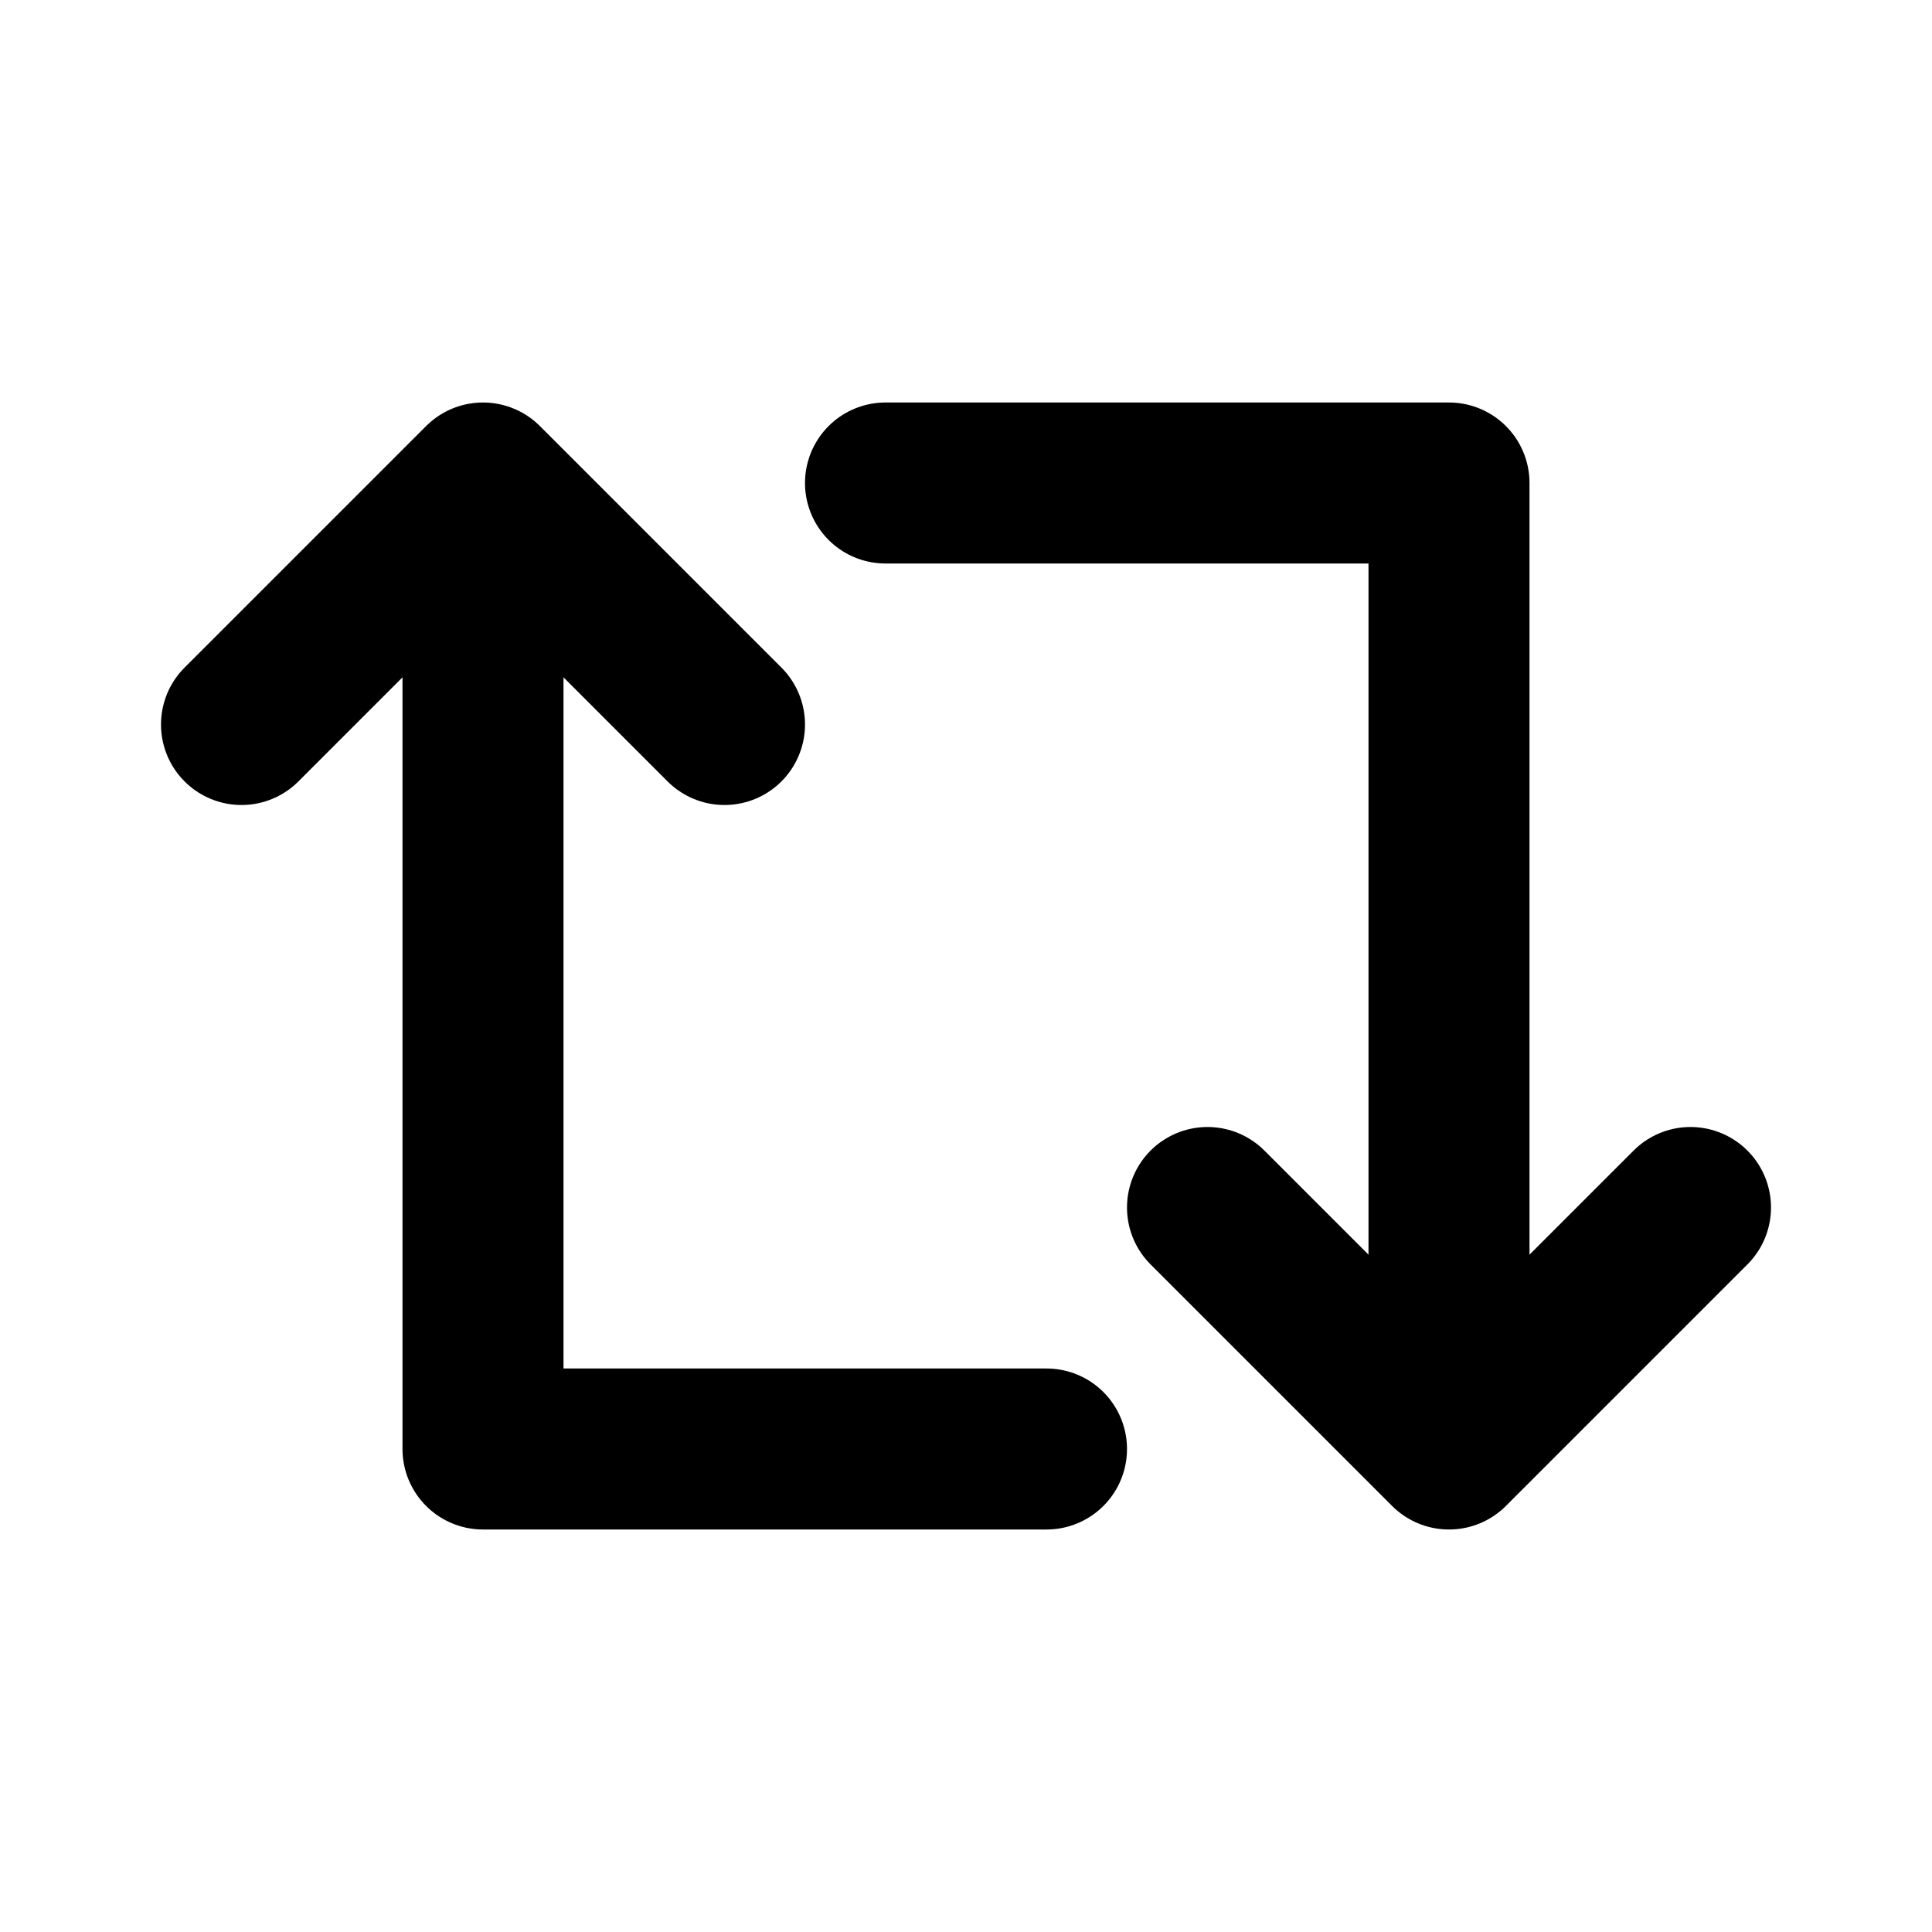
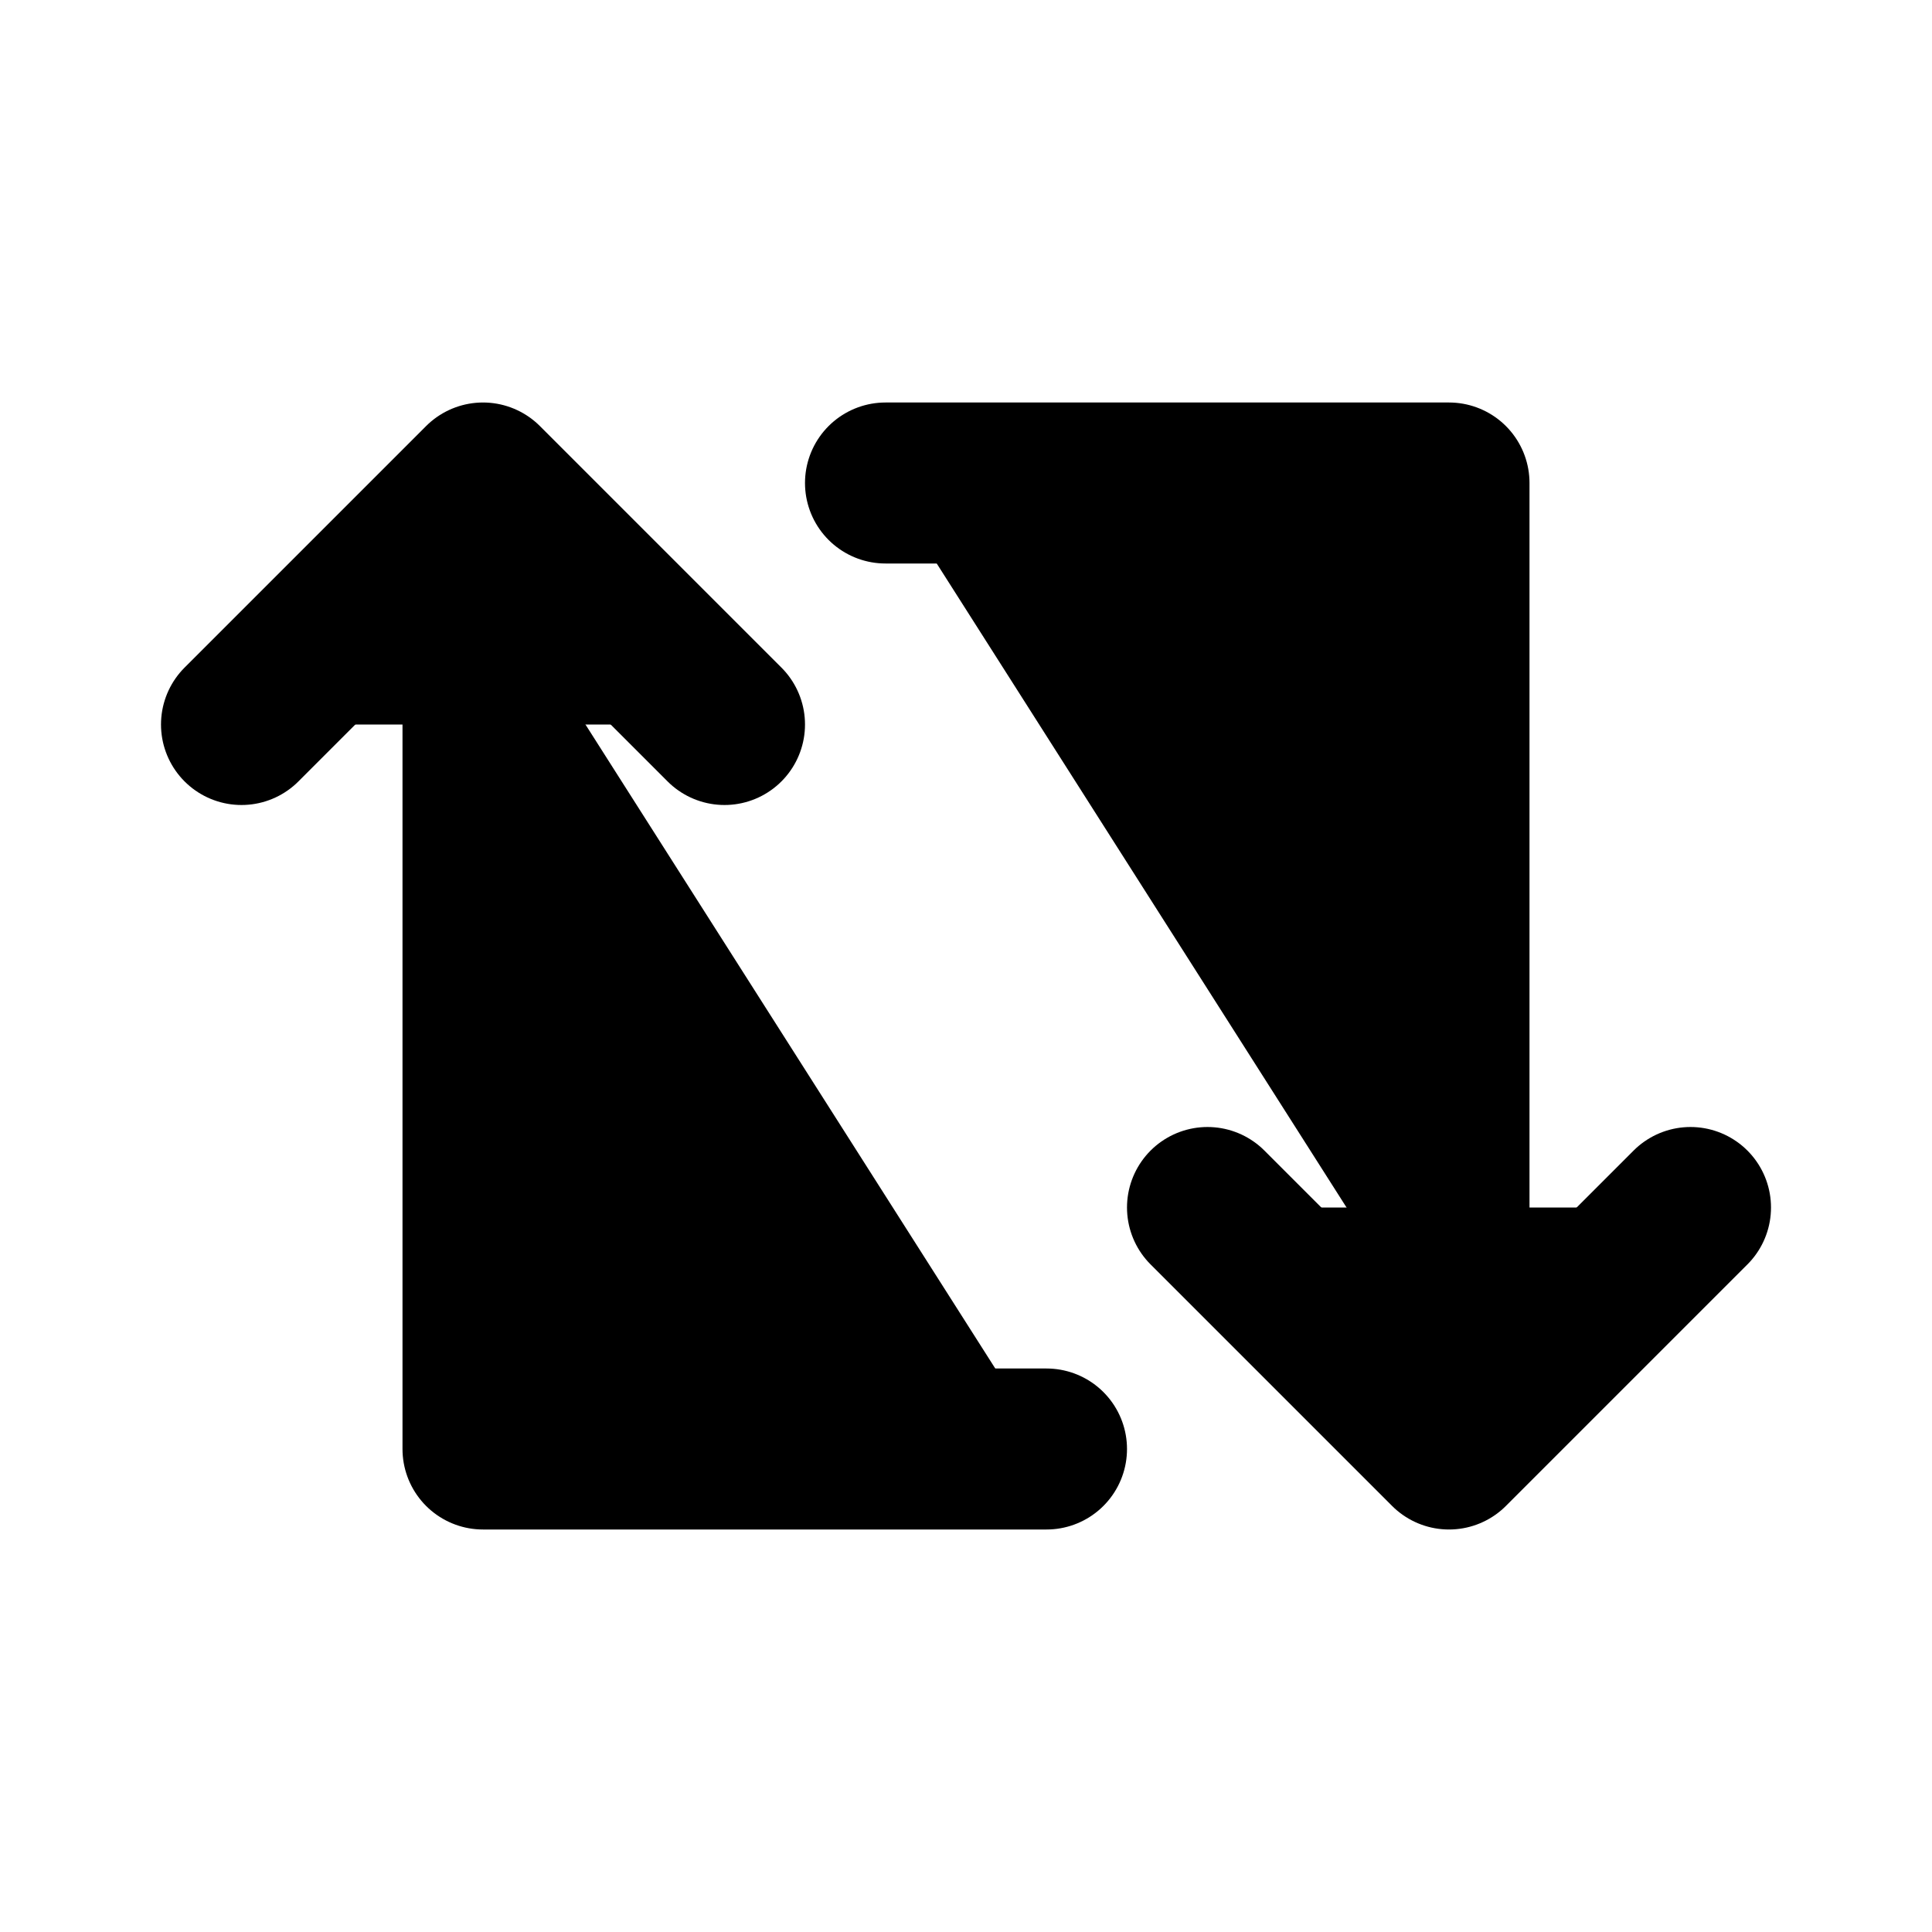
- <svg xmlns="http://www.w3.org/2000/svg" width="24px" height="24px" viewBox="0 0 24 24" aria-labelledby="retweetIconTitle" stroke="#000000" stroke-width="2" stroke-linecap="round" stroke-linejoin="round" fill="none" color="#000000">
+ <svg xmlns="http://www.w3.org/2000/svg" width="24px" height="24px" viewBox="0 0 24 24" stroke-width="2" stroke-linecap="round" stroke-linejoin="round" id="retweet" fill="currentcolor" stroke="currentcolor">
  <path d="M13 18L6 18L6 7" />
  <path d="M3 9L6 6L9 9" />
  <path d="M11 6L18 6L18 17" />
  <path d="M21 15L18 18L15 15" />
</svg>
